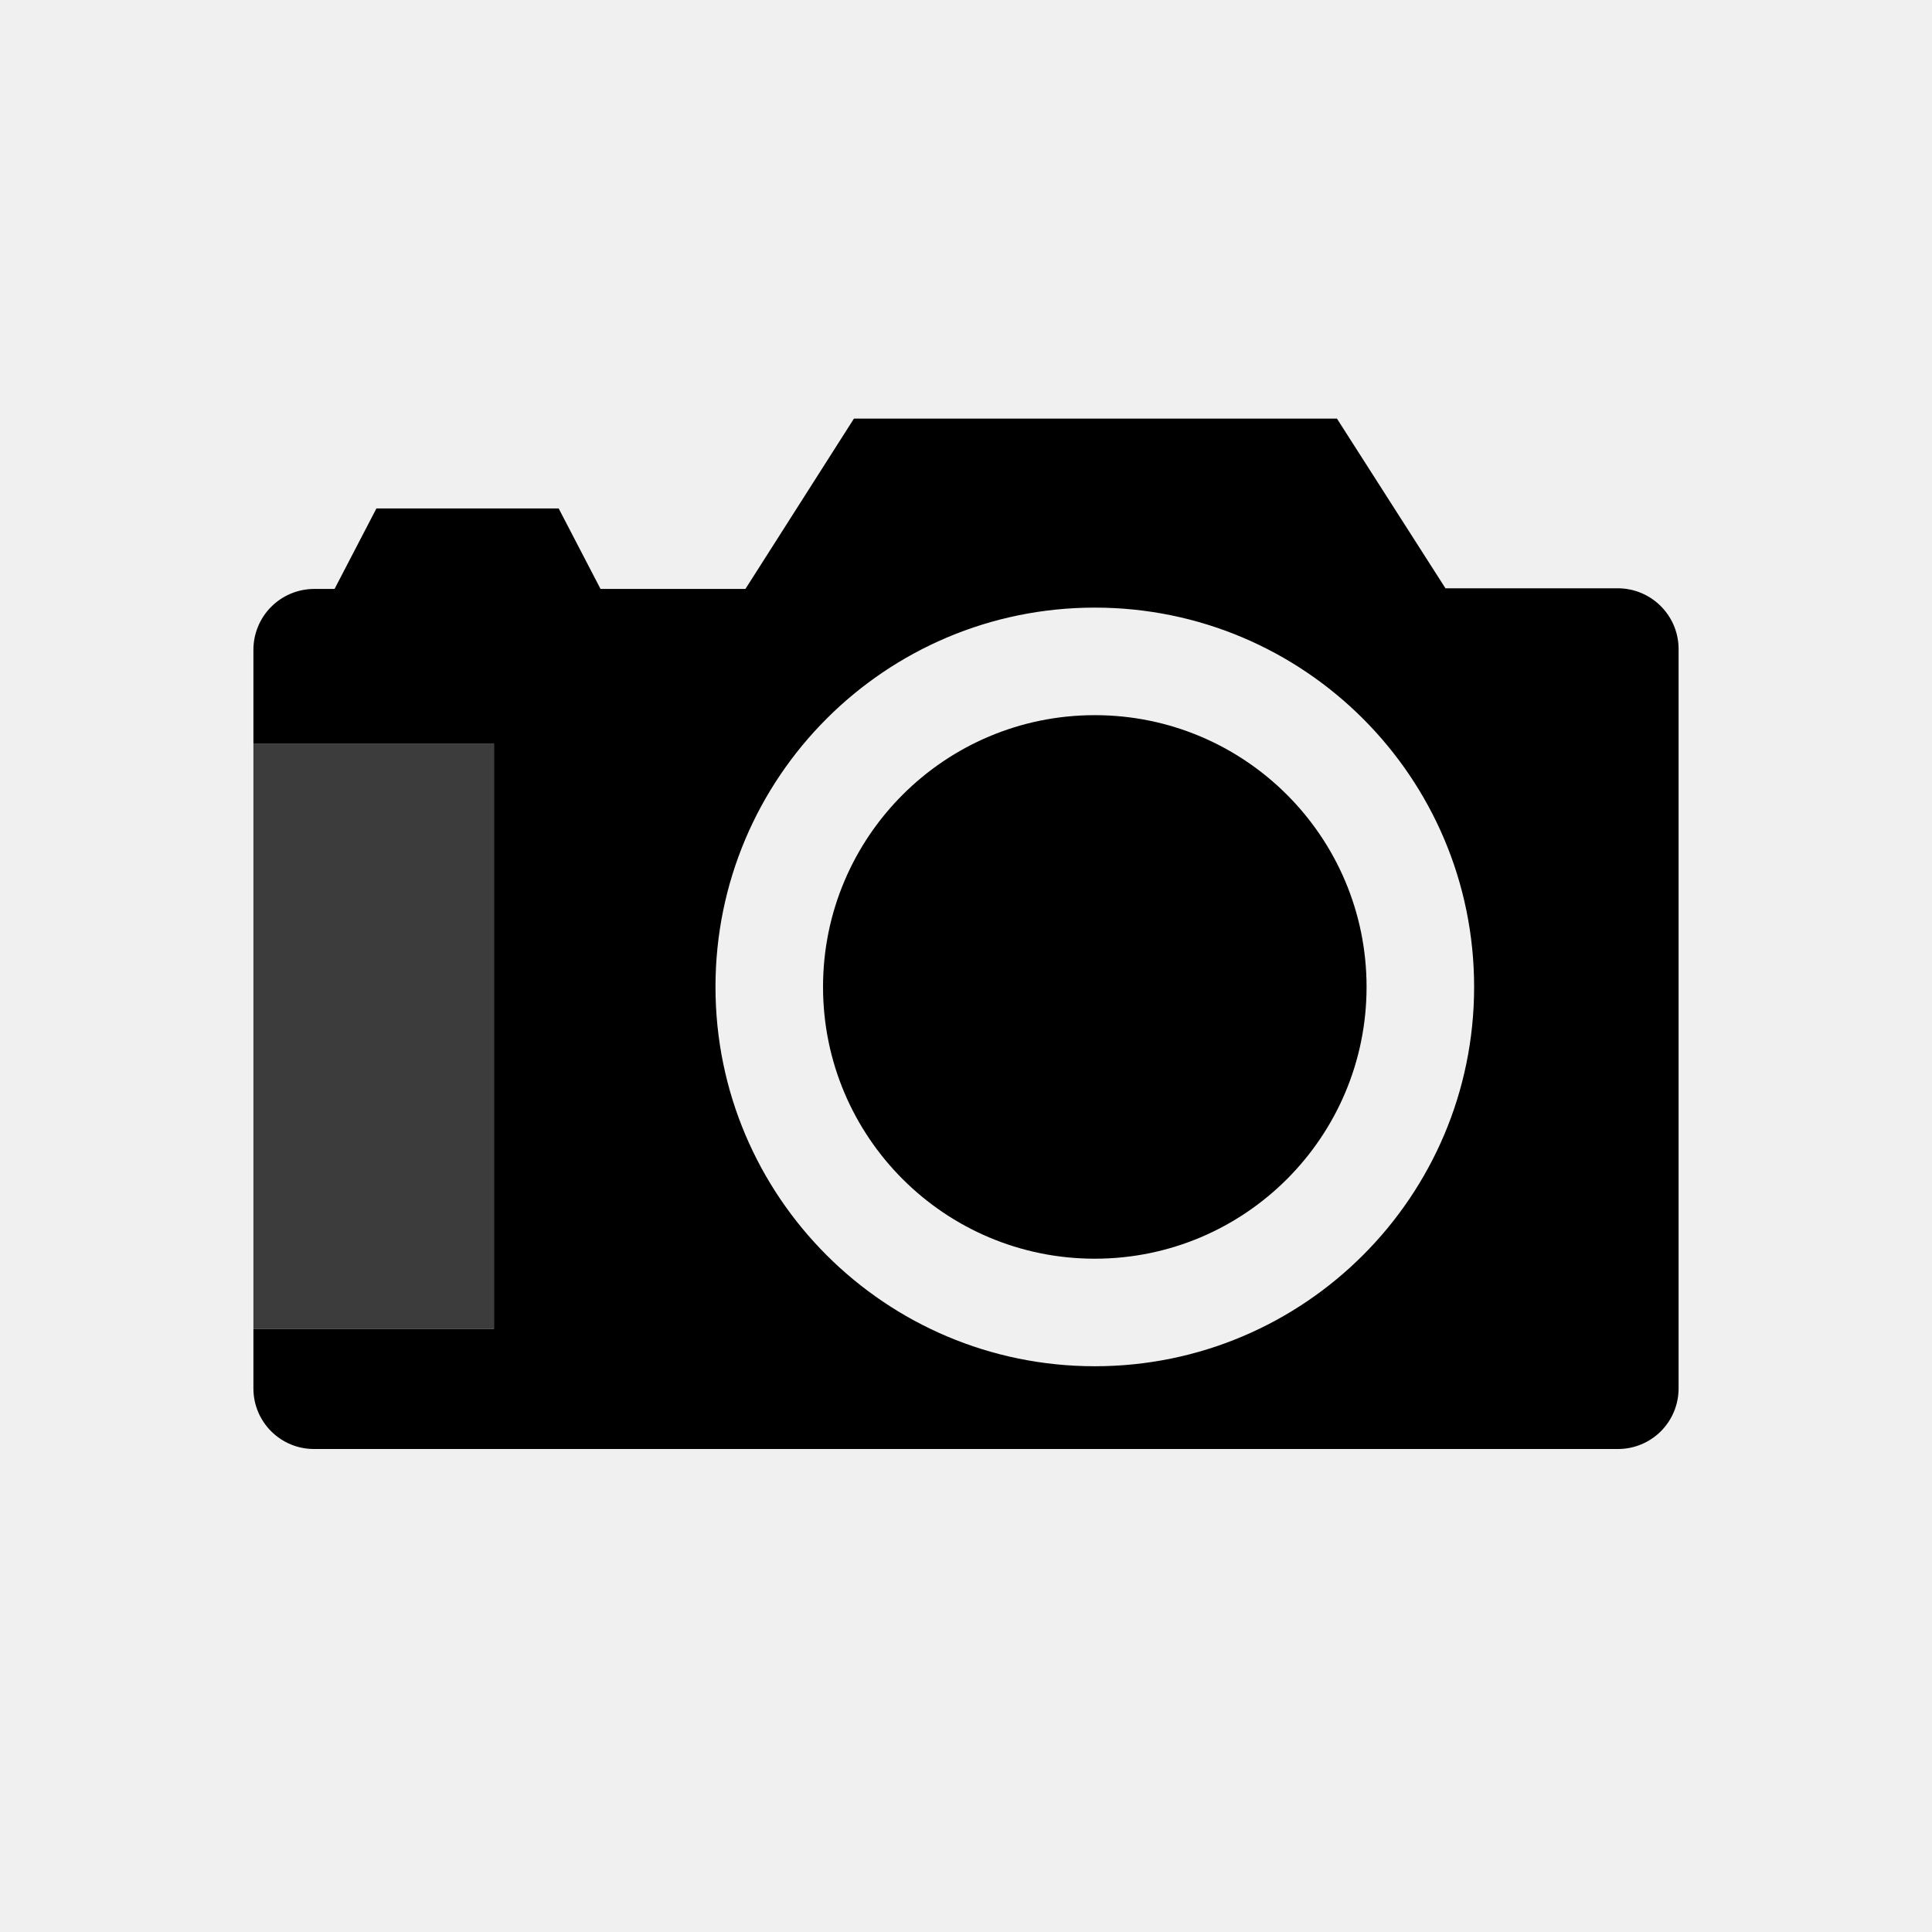
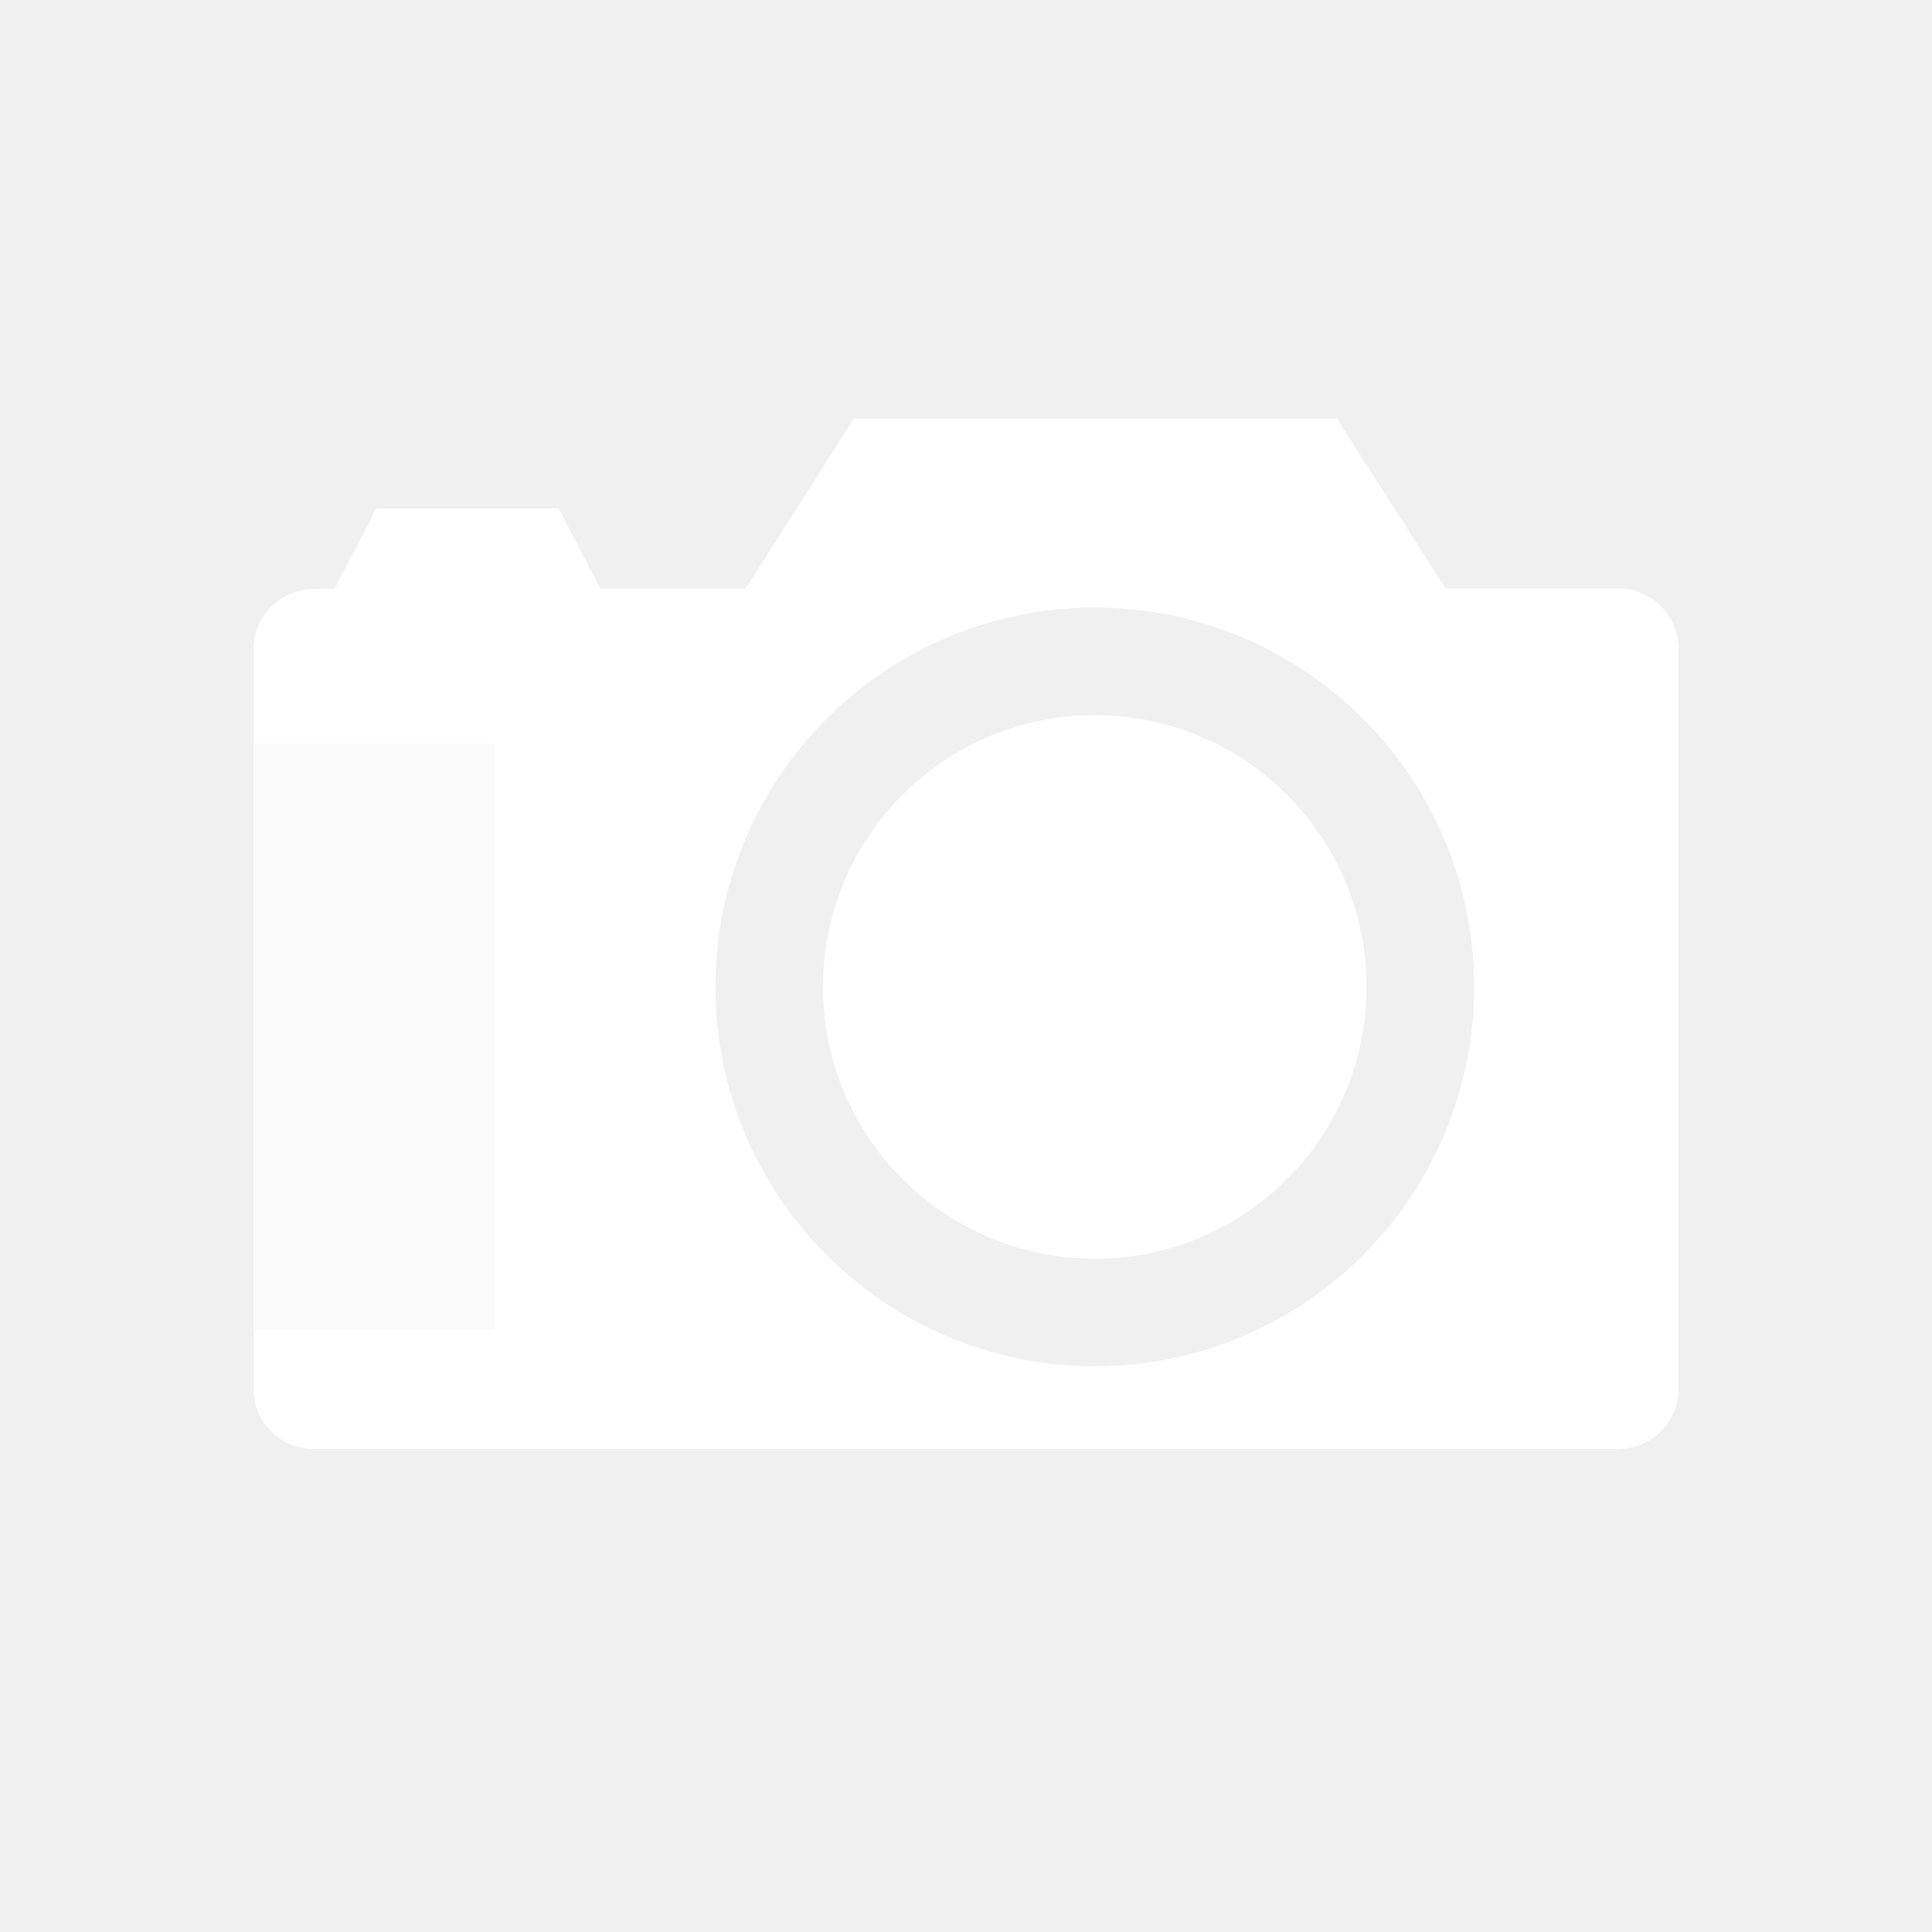
<svg xmlns="http://www.w3.org/2000/svg" data-name="Ebene 1" viewBox="0 0 60 60" class="icon">
-   <defs />
-   <circle class="cls-1" cx="34" cy="30.65" r="8.44" />
-   <path class="cls-1" d="M50.24 18.27h-5.35L41.52 13h-15l-3.37 5.29h-4.5l-1.3-2.5h-5.66l-1.3 2.5h-.63a1.89 1.89 0 0 0-1.89 1.9v2.91h7.47v18.17H7.87v1.86A1.88 1.88 0 0 0 9.76 45h40.48a1.88 1.88 0 0 0 1.89-1.89v-23a1.89 1.89 0 0 0-1.89-1.84zM34 42.43a11.78 11.78 0 1 1 11.78-11.78A11.78 11.78 0 0 1 34 42.43z" />
-   <path opacity=".75" d="M7.87 23.1h7.47v18.17H7.87z" />
+   <circle cx="34" cy="30.65" r="8.44" fill="#fff" />
+   <path d="M50.24 18.27h-5.35L41.52 13h-15l-3.37 5.29h-4.5l-1.3-2.5h-5.66l-1.3 2.5h-.63a1.89 1.89 0 0 0-1.89 1.9v2.91h7.47v18.17H7.87v1.86A1.88 1.88 0 0 0 9.76 45h40.48a1.88 1.88 0 0 0 1.89-1.89v-23a1.89 1.89 0 0 0-1.89-1.84zM34 42.43a11.78 11.78 0 1 1 11.78-11.78A11.78 11.78 0 0 1 34 42.43z" fill="#fff" />
+   <path fill="#fff" opacity=".75" d="M7.87 23.1h7.47v18.17H7.87z" />
</svg>
